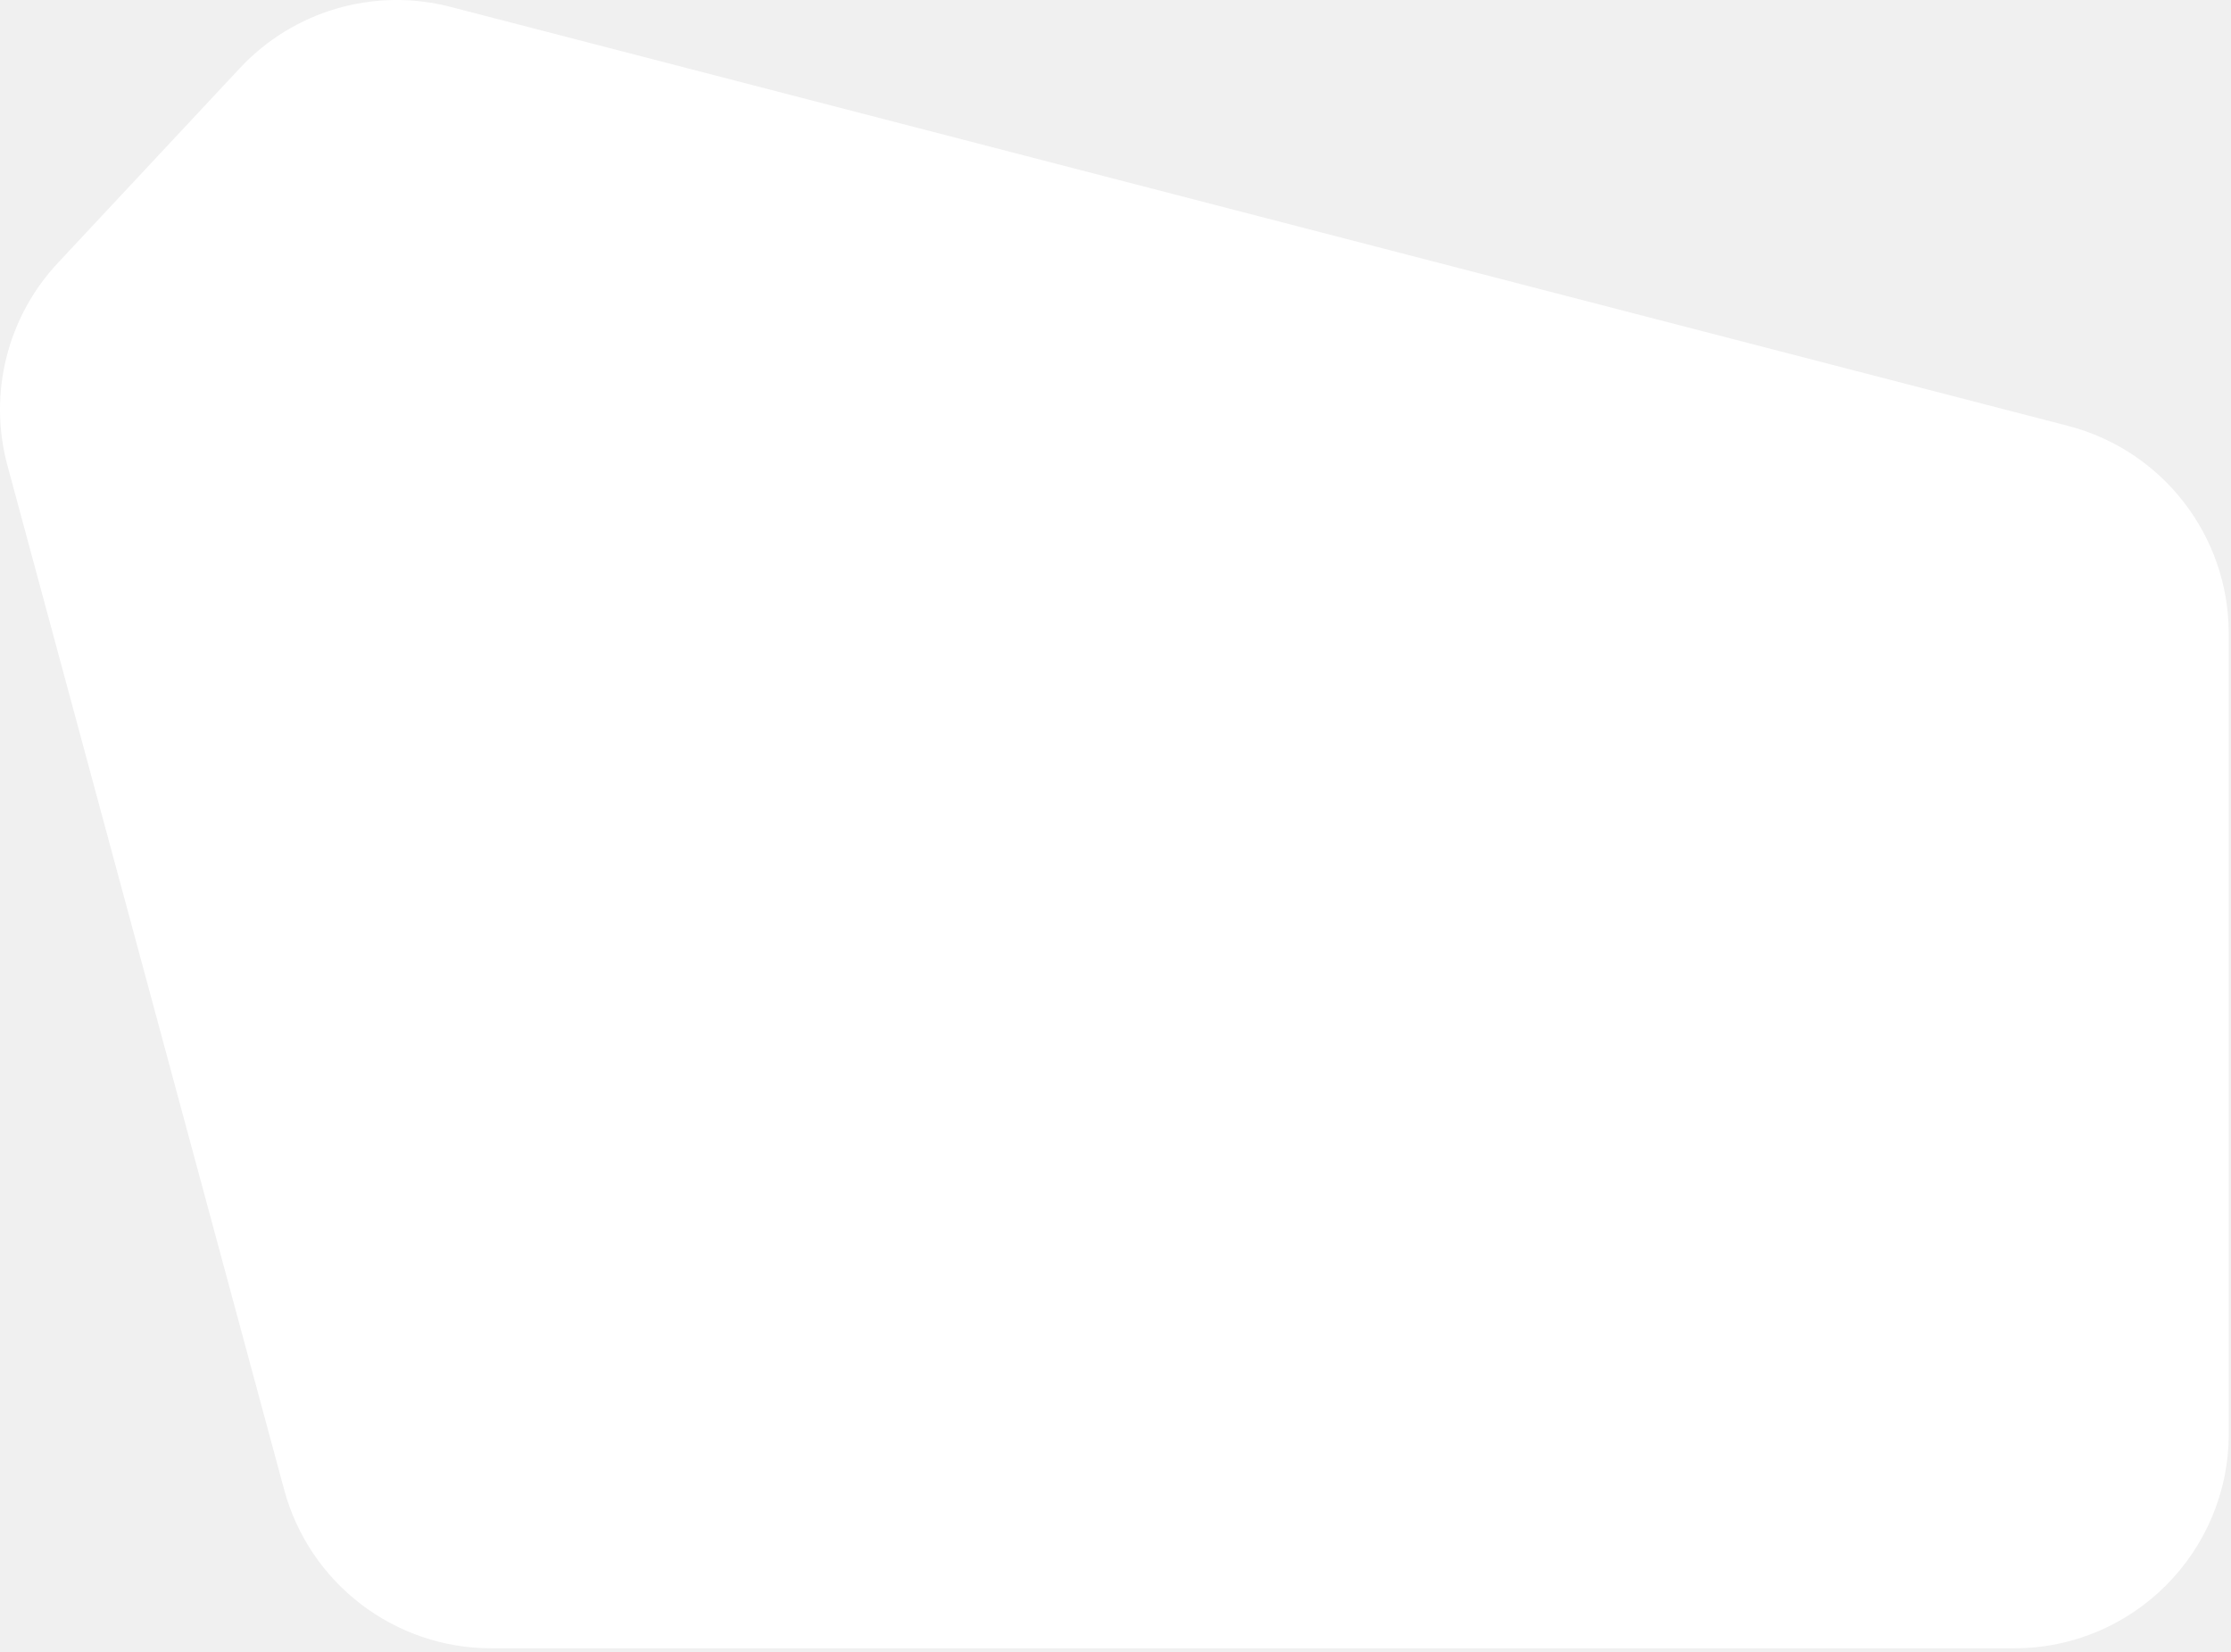
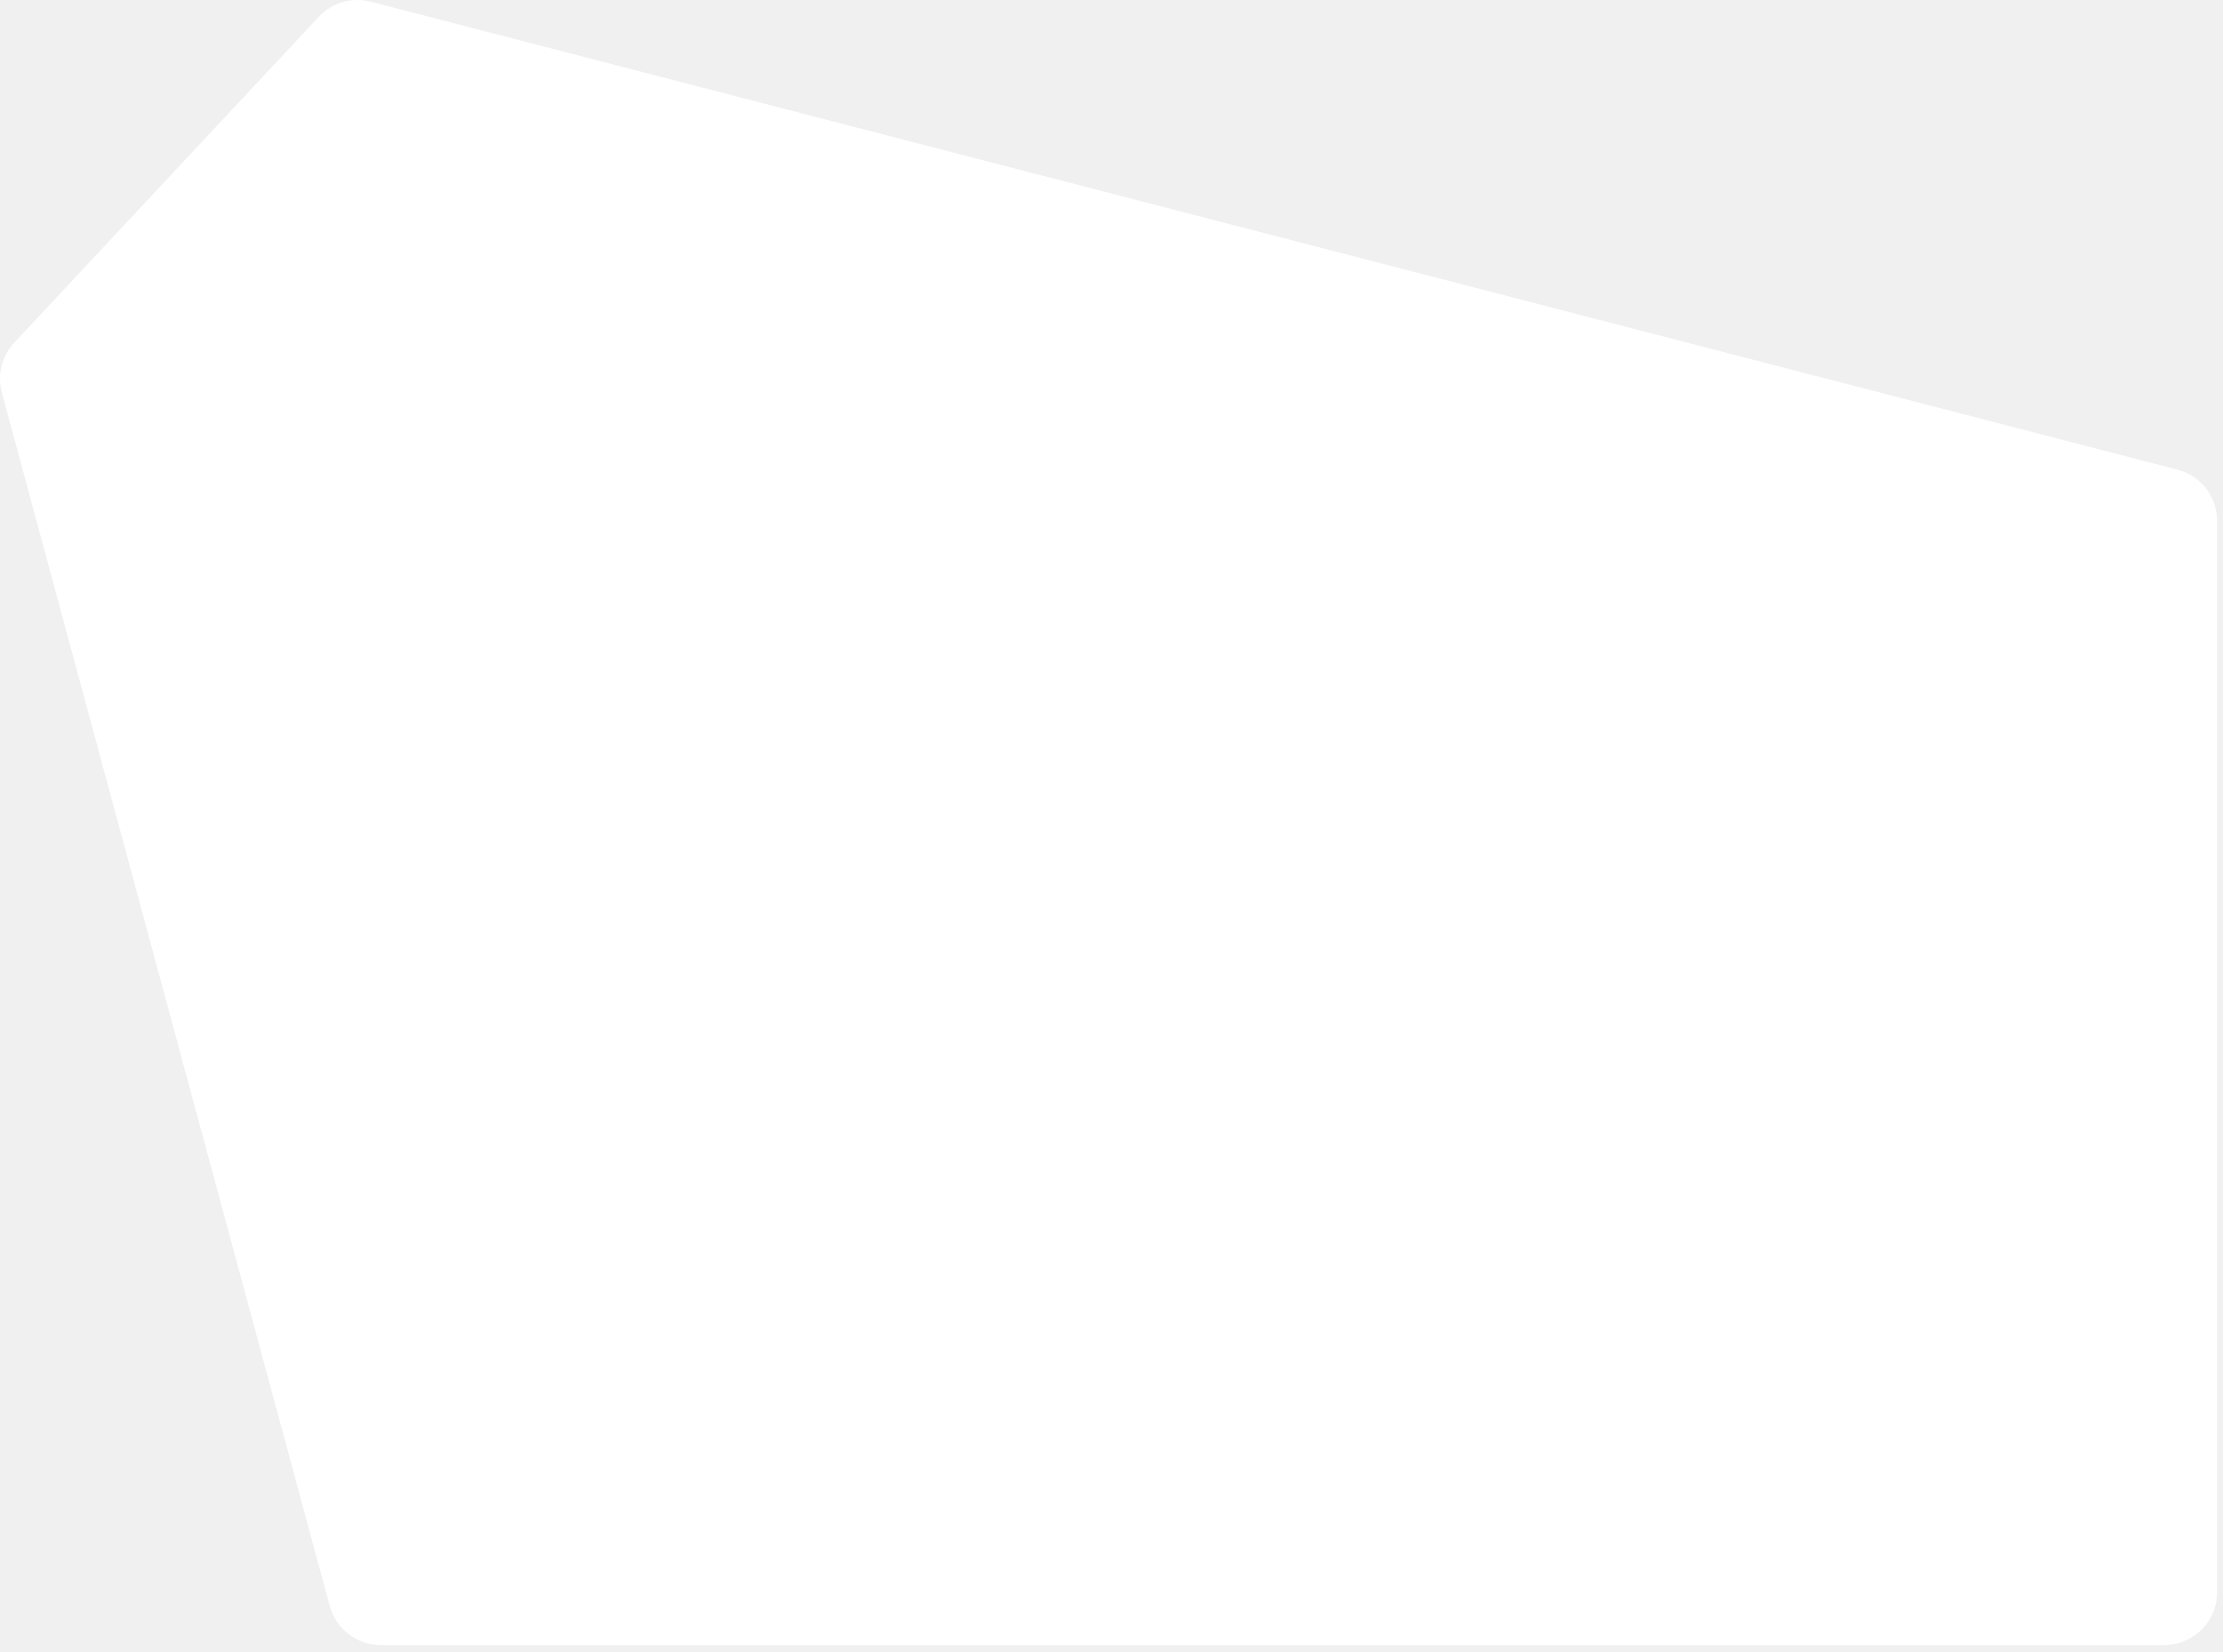
- <svg xmlns="http://www.w3.org/2000/svg" width="208" height="154" viewBox="0 0 208 154" fill="none">
-   <path d="M41.998 0.64C34.905 -1.198 27.374 0.991 22.371 6.345L5.388 24.519C0.664 29.574 -1.112 36.712 0.693 43.391L26.494 138.875C28.851 147.599 36.765 153.658 45.802 153.658H187.79C198.836 153.658 207.79 144.704 207.79 133.658V59.063C207.79 49.949 201.628 41.988 192.805 39.702L41.998 0.64Z" fill="white" />
+ <svg xmlns="http://www.w3.org/2000/svg" width="210" height="156" viewBox="0 0 210 156" fill="none">
+   <path d="M35.024 0.16C33.25 -0.299 31.368 0.248 30.117 1.586L1.347 32.373C0.166 33.636 -0.278 35.421 0.173 37.091L31.148 151.719C31.737 153.9 33.715 155.415 35.975 155.415H204.448C207.209 155.415 209.448 153.176 209.448 150.415V49.21C209.448 46.931 207.907 44.941 205.701 44.37L35.024 0.16Z" fill="white" />
</svg>
